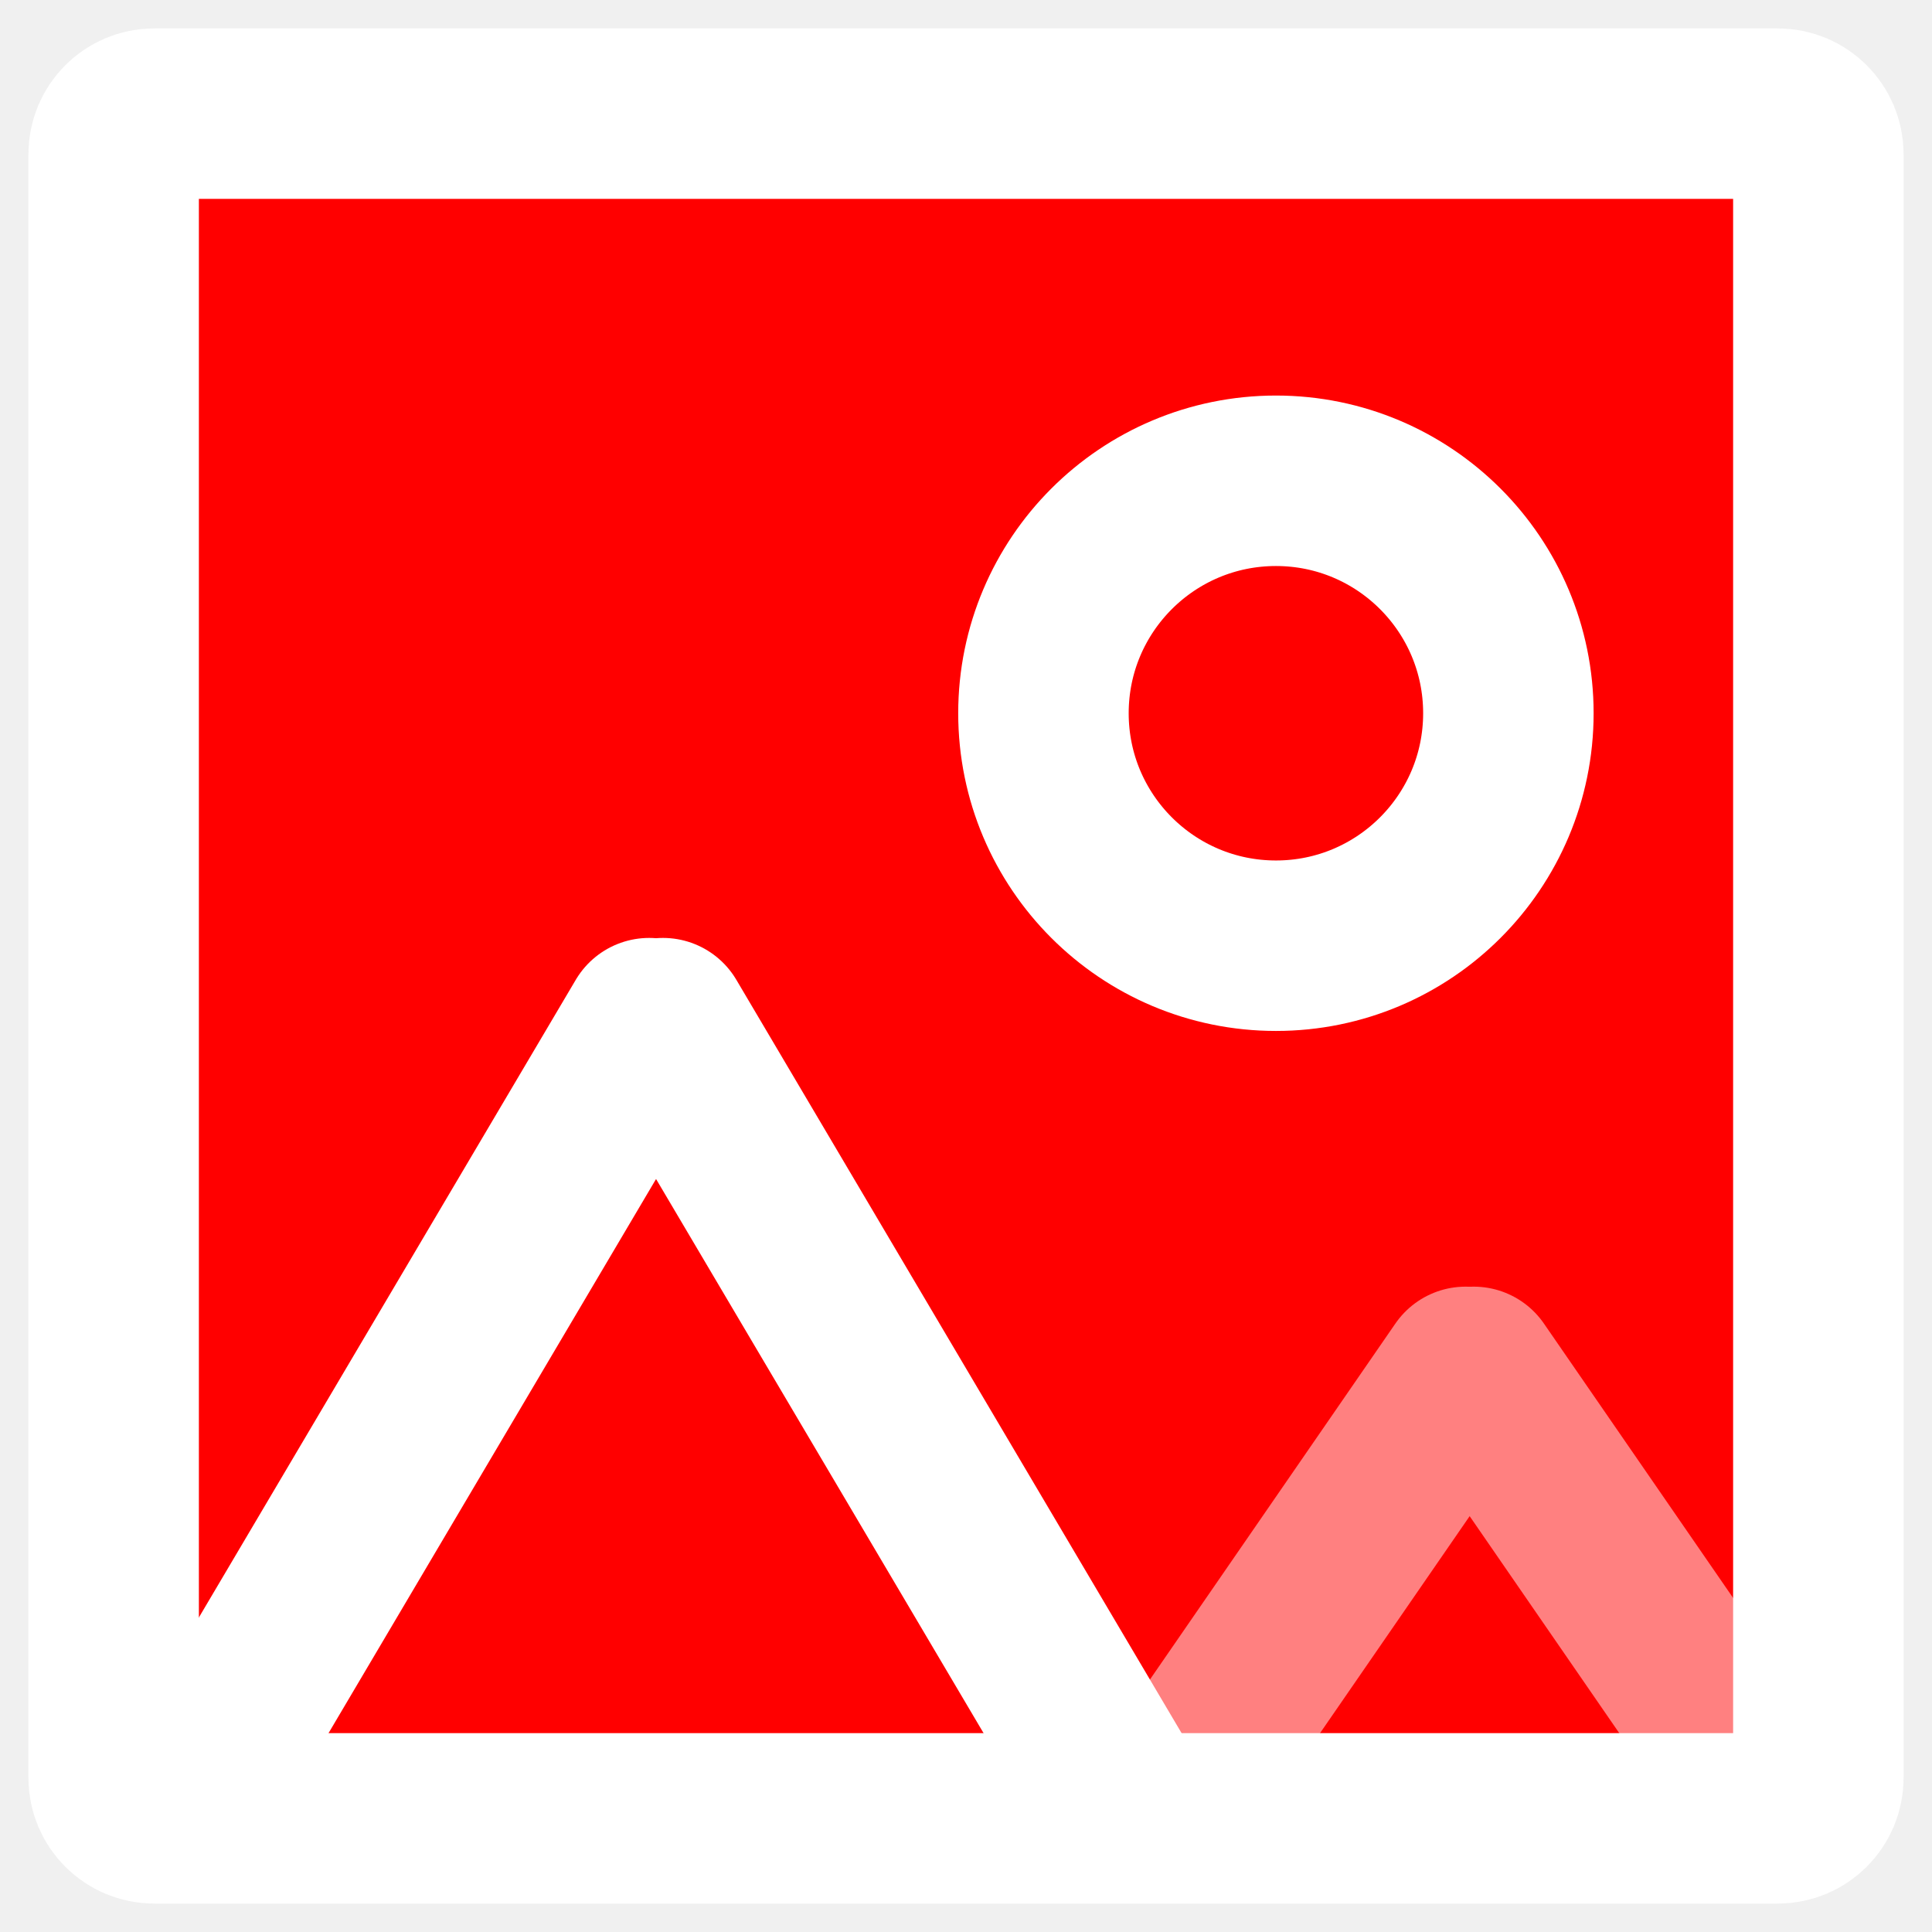
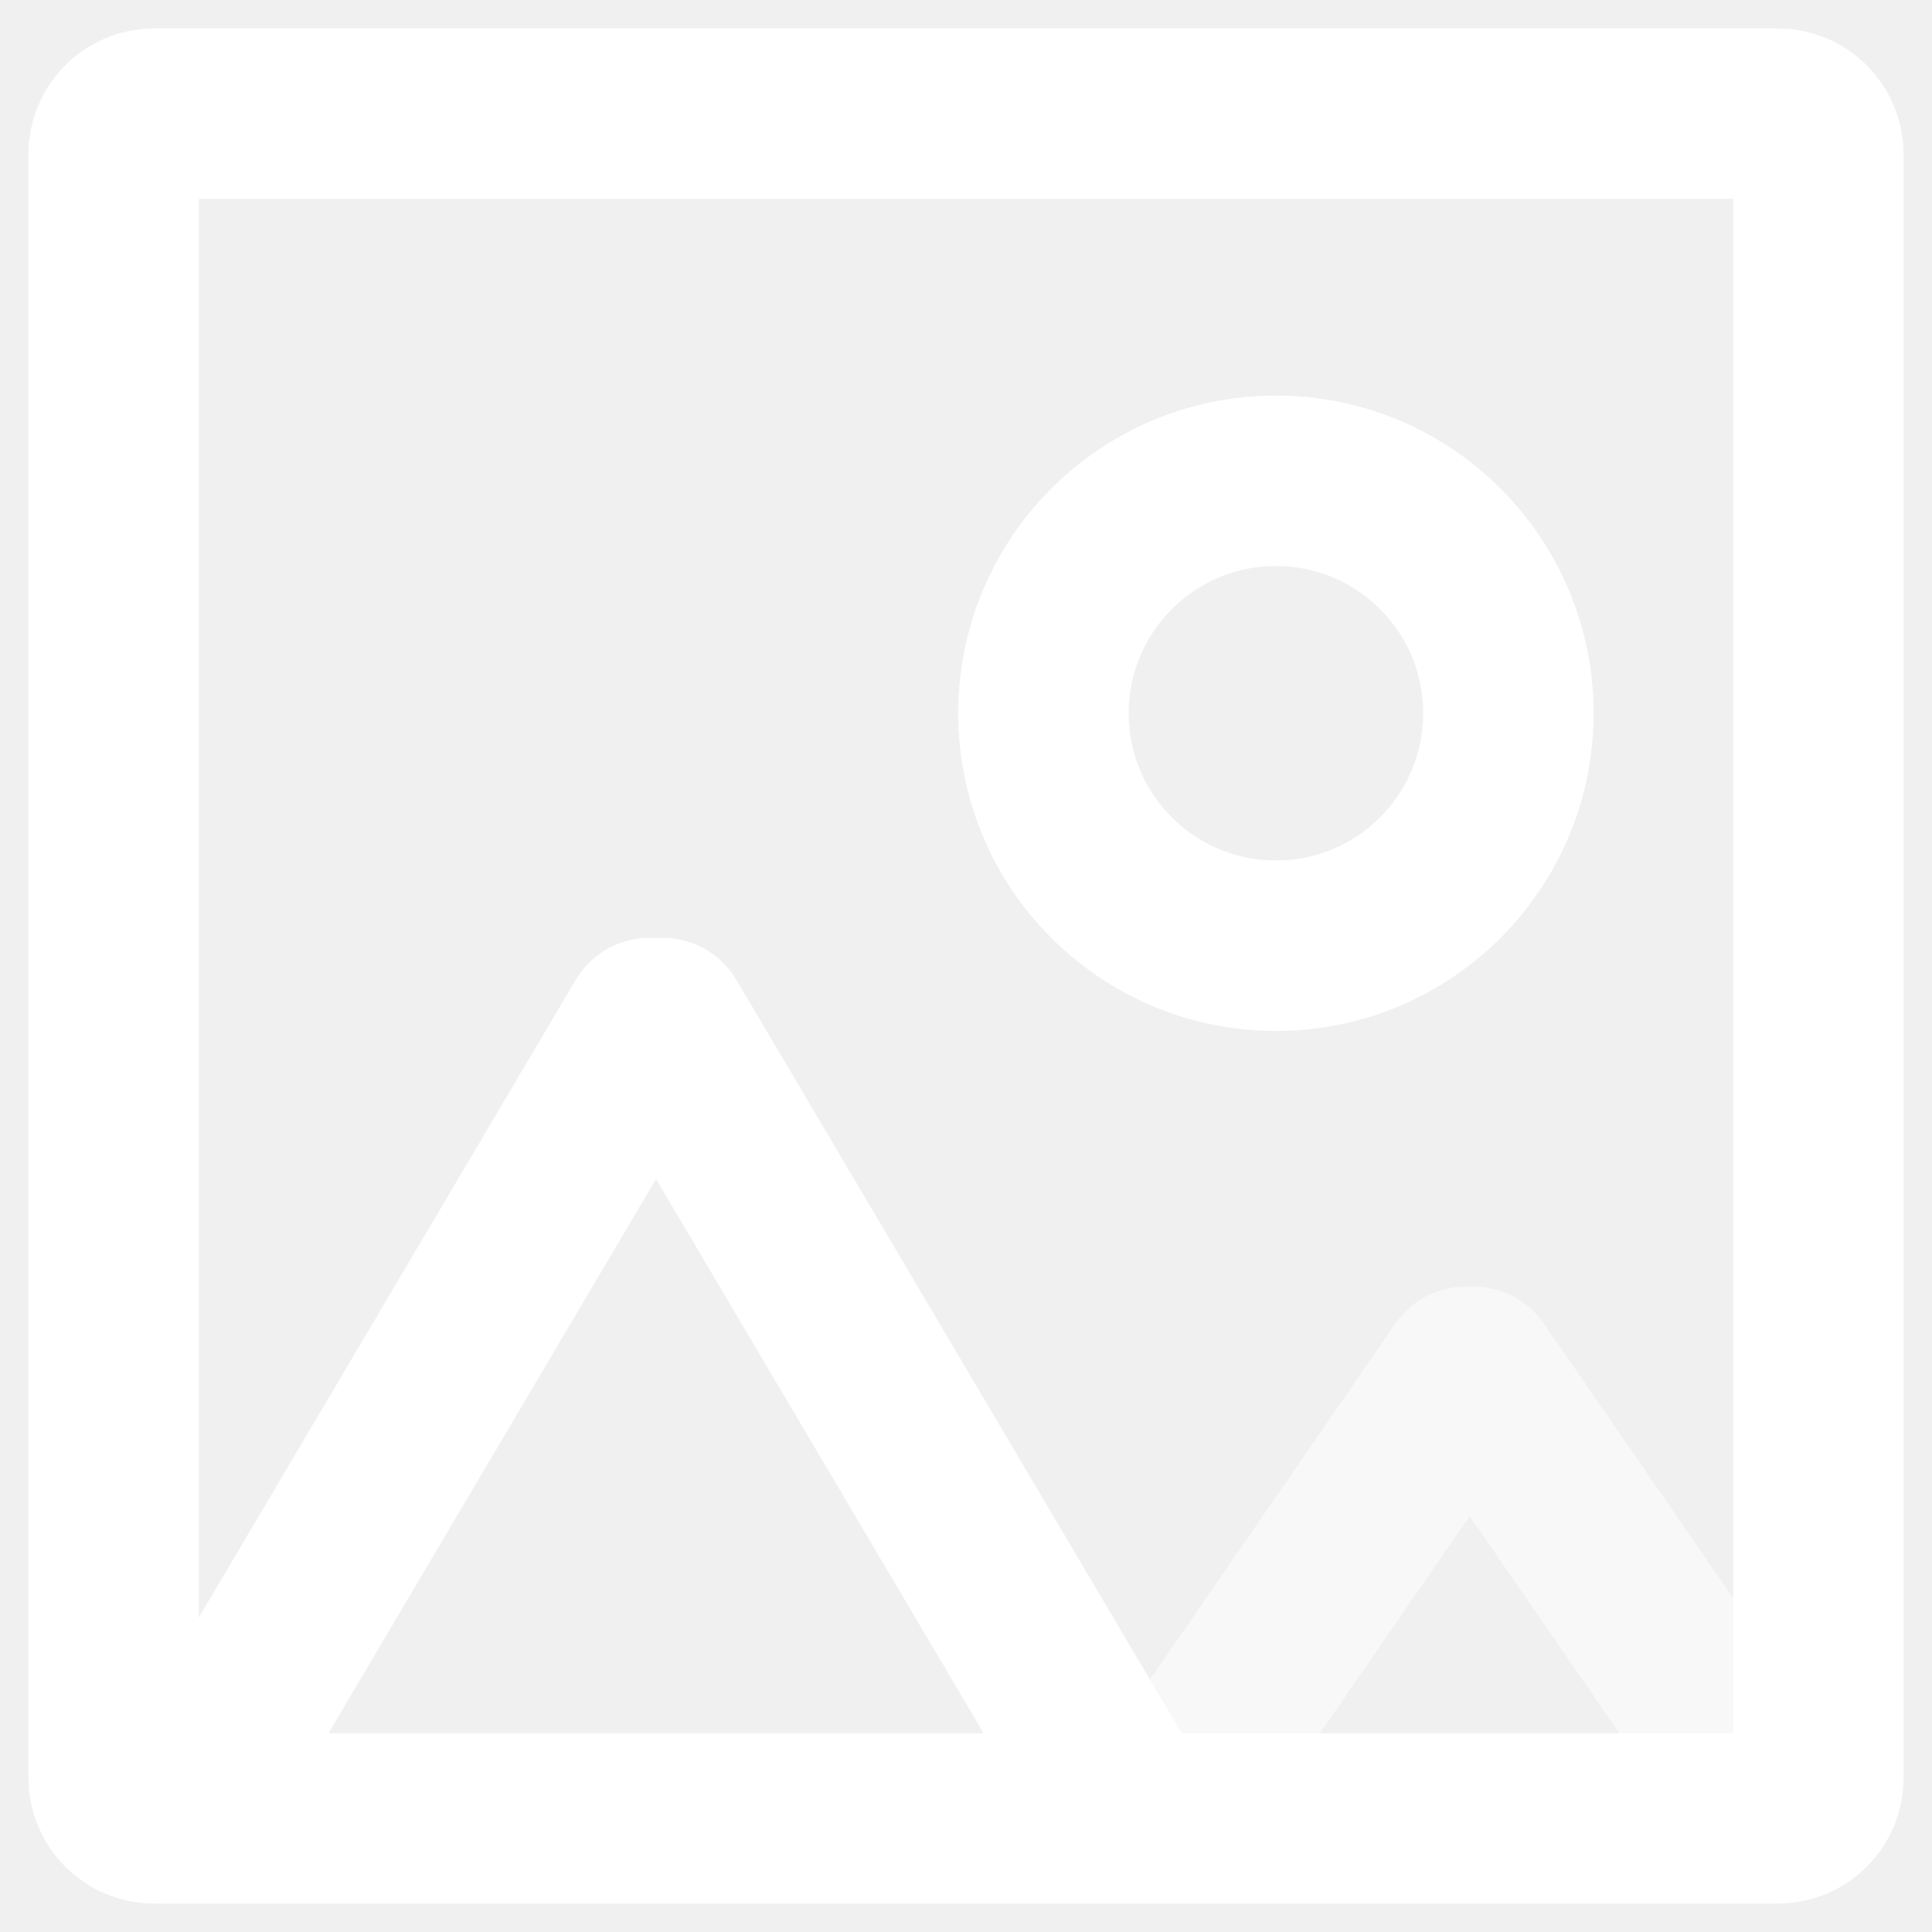
<svg xmlns="http://www.w3.org/2000/svg" width="34px" height="34px" viewBox="0 0 34 34" version="1.1">
-   <g id="Cards-UI" stroke="none" stroke-width="1" fill="red" fill-rule="evenodd" stroke-linecap="round" stroke-linejoin="round">
+   <g id="Cards-UI" stroke="none" stroke-width="1" fill="none" fill-rule="evenodd" stroke-linecap="round" stroke-linejoin="round">
    <g id="ui-cards-alejandro-cuffia" transform="translate(-1288, -415)" stroke="#FFFFFF" stroke-width="3">
      <g id="cta1" transform="translate(1230, 390)">
        <g id="icon" transform="translate(60, 27)">
          <path d="M29.286,30 L0.714,30 C0.32,30 0,29.68 0,29.286 L0,0.714 C0,0.32 0.32,0 0.714,0 L29.286,0 C29.68,0 30,0.32 30,0.714 L30,29.286 C30,29.68 29.68,30 29.286,30 Z" id="Stroke-366" />
          <path d="M1.364,29.643 L9.424,16.006" id="Stroke-368" />
          <path d="M17.727,29.643 L9.667,16.006" id="Stroke-370" />
          <g id="Group-6" opacity="0.5" transform="translate(19, 22)">
            <path d="M0.091,6.961 L4.792,0.143" id="Stroke-372" />
            <path d="M9.636,6.961 L4.935,0.143" id="Stroke-374" />
          </g>
          <path d="M24.545,10.552 C24.545,12.811 22.714,14.643 20.455,14.643 C18.195,14.643 16.363,12.811 16.363,10.552 C16.363,8.293 18.195,6.461 20.455,6.461 C22.714,6.461 24.545,8.293 24.545,10.552 L24.545,10.552 Z" id="Stroke-376" />
        </g>
      </g>
    </g>
  </g>
</svg>
